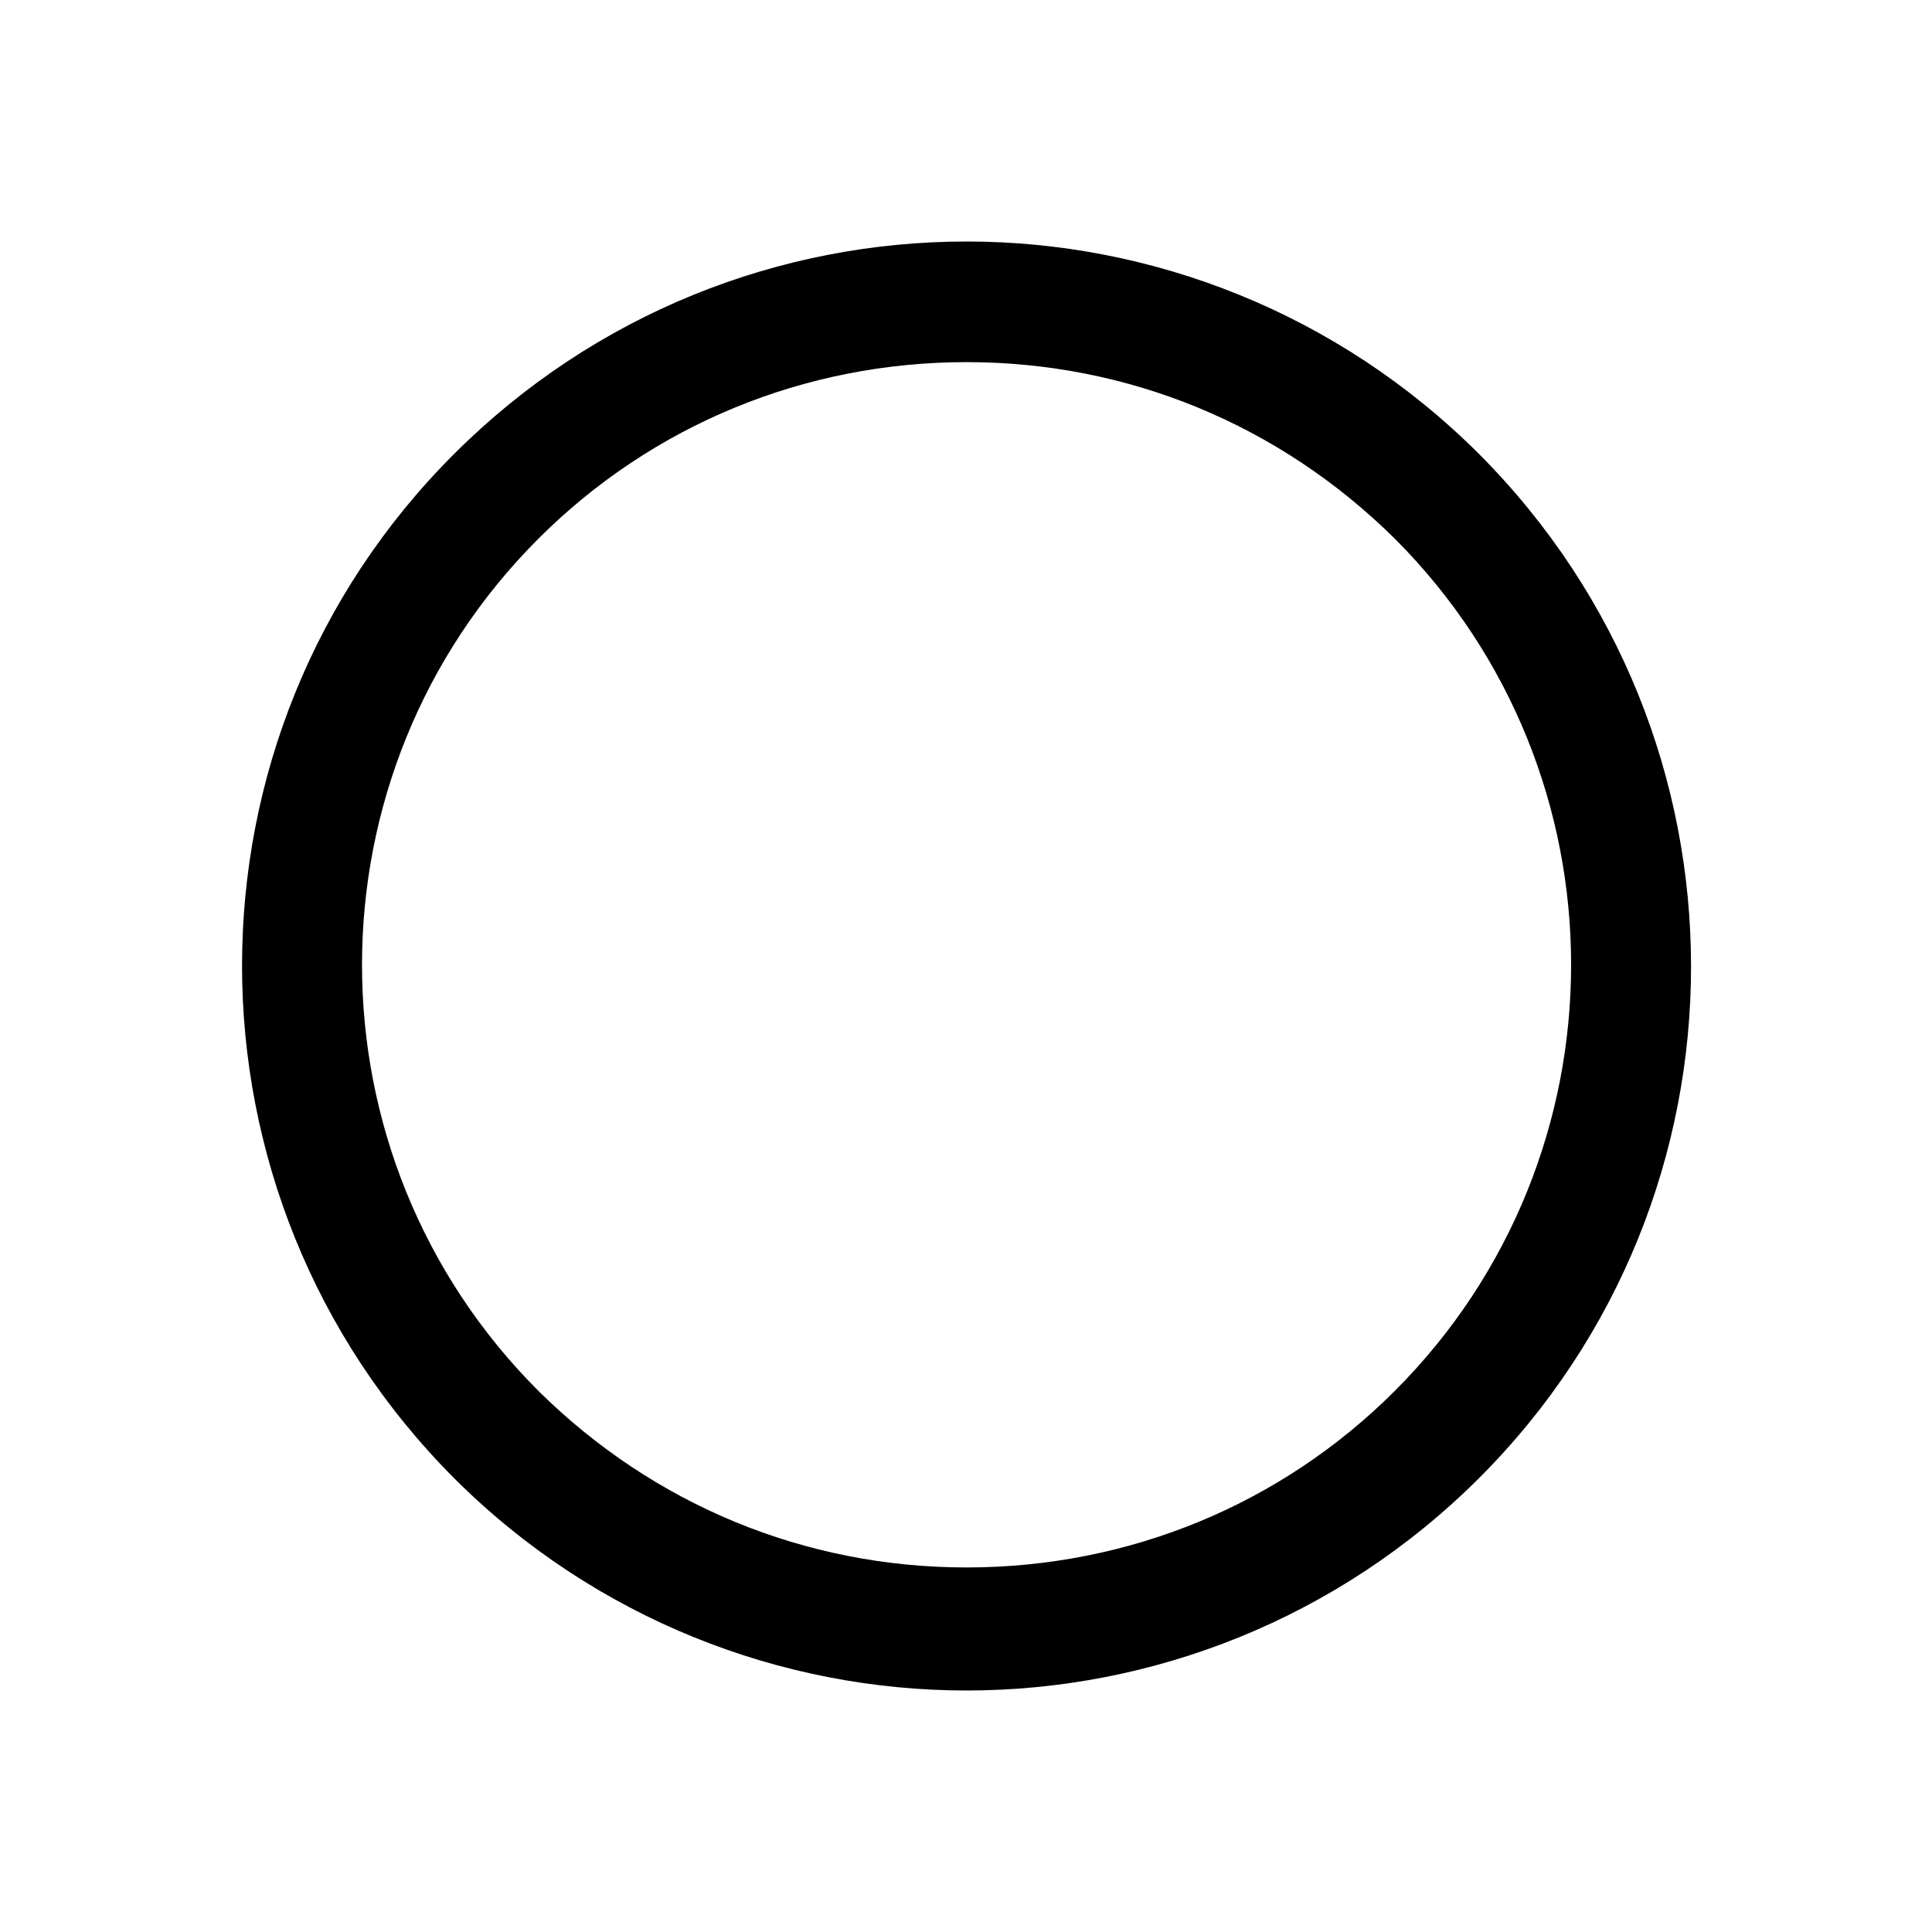
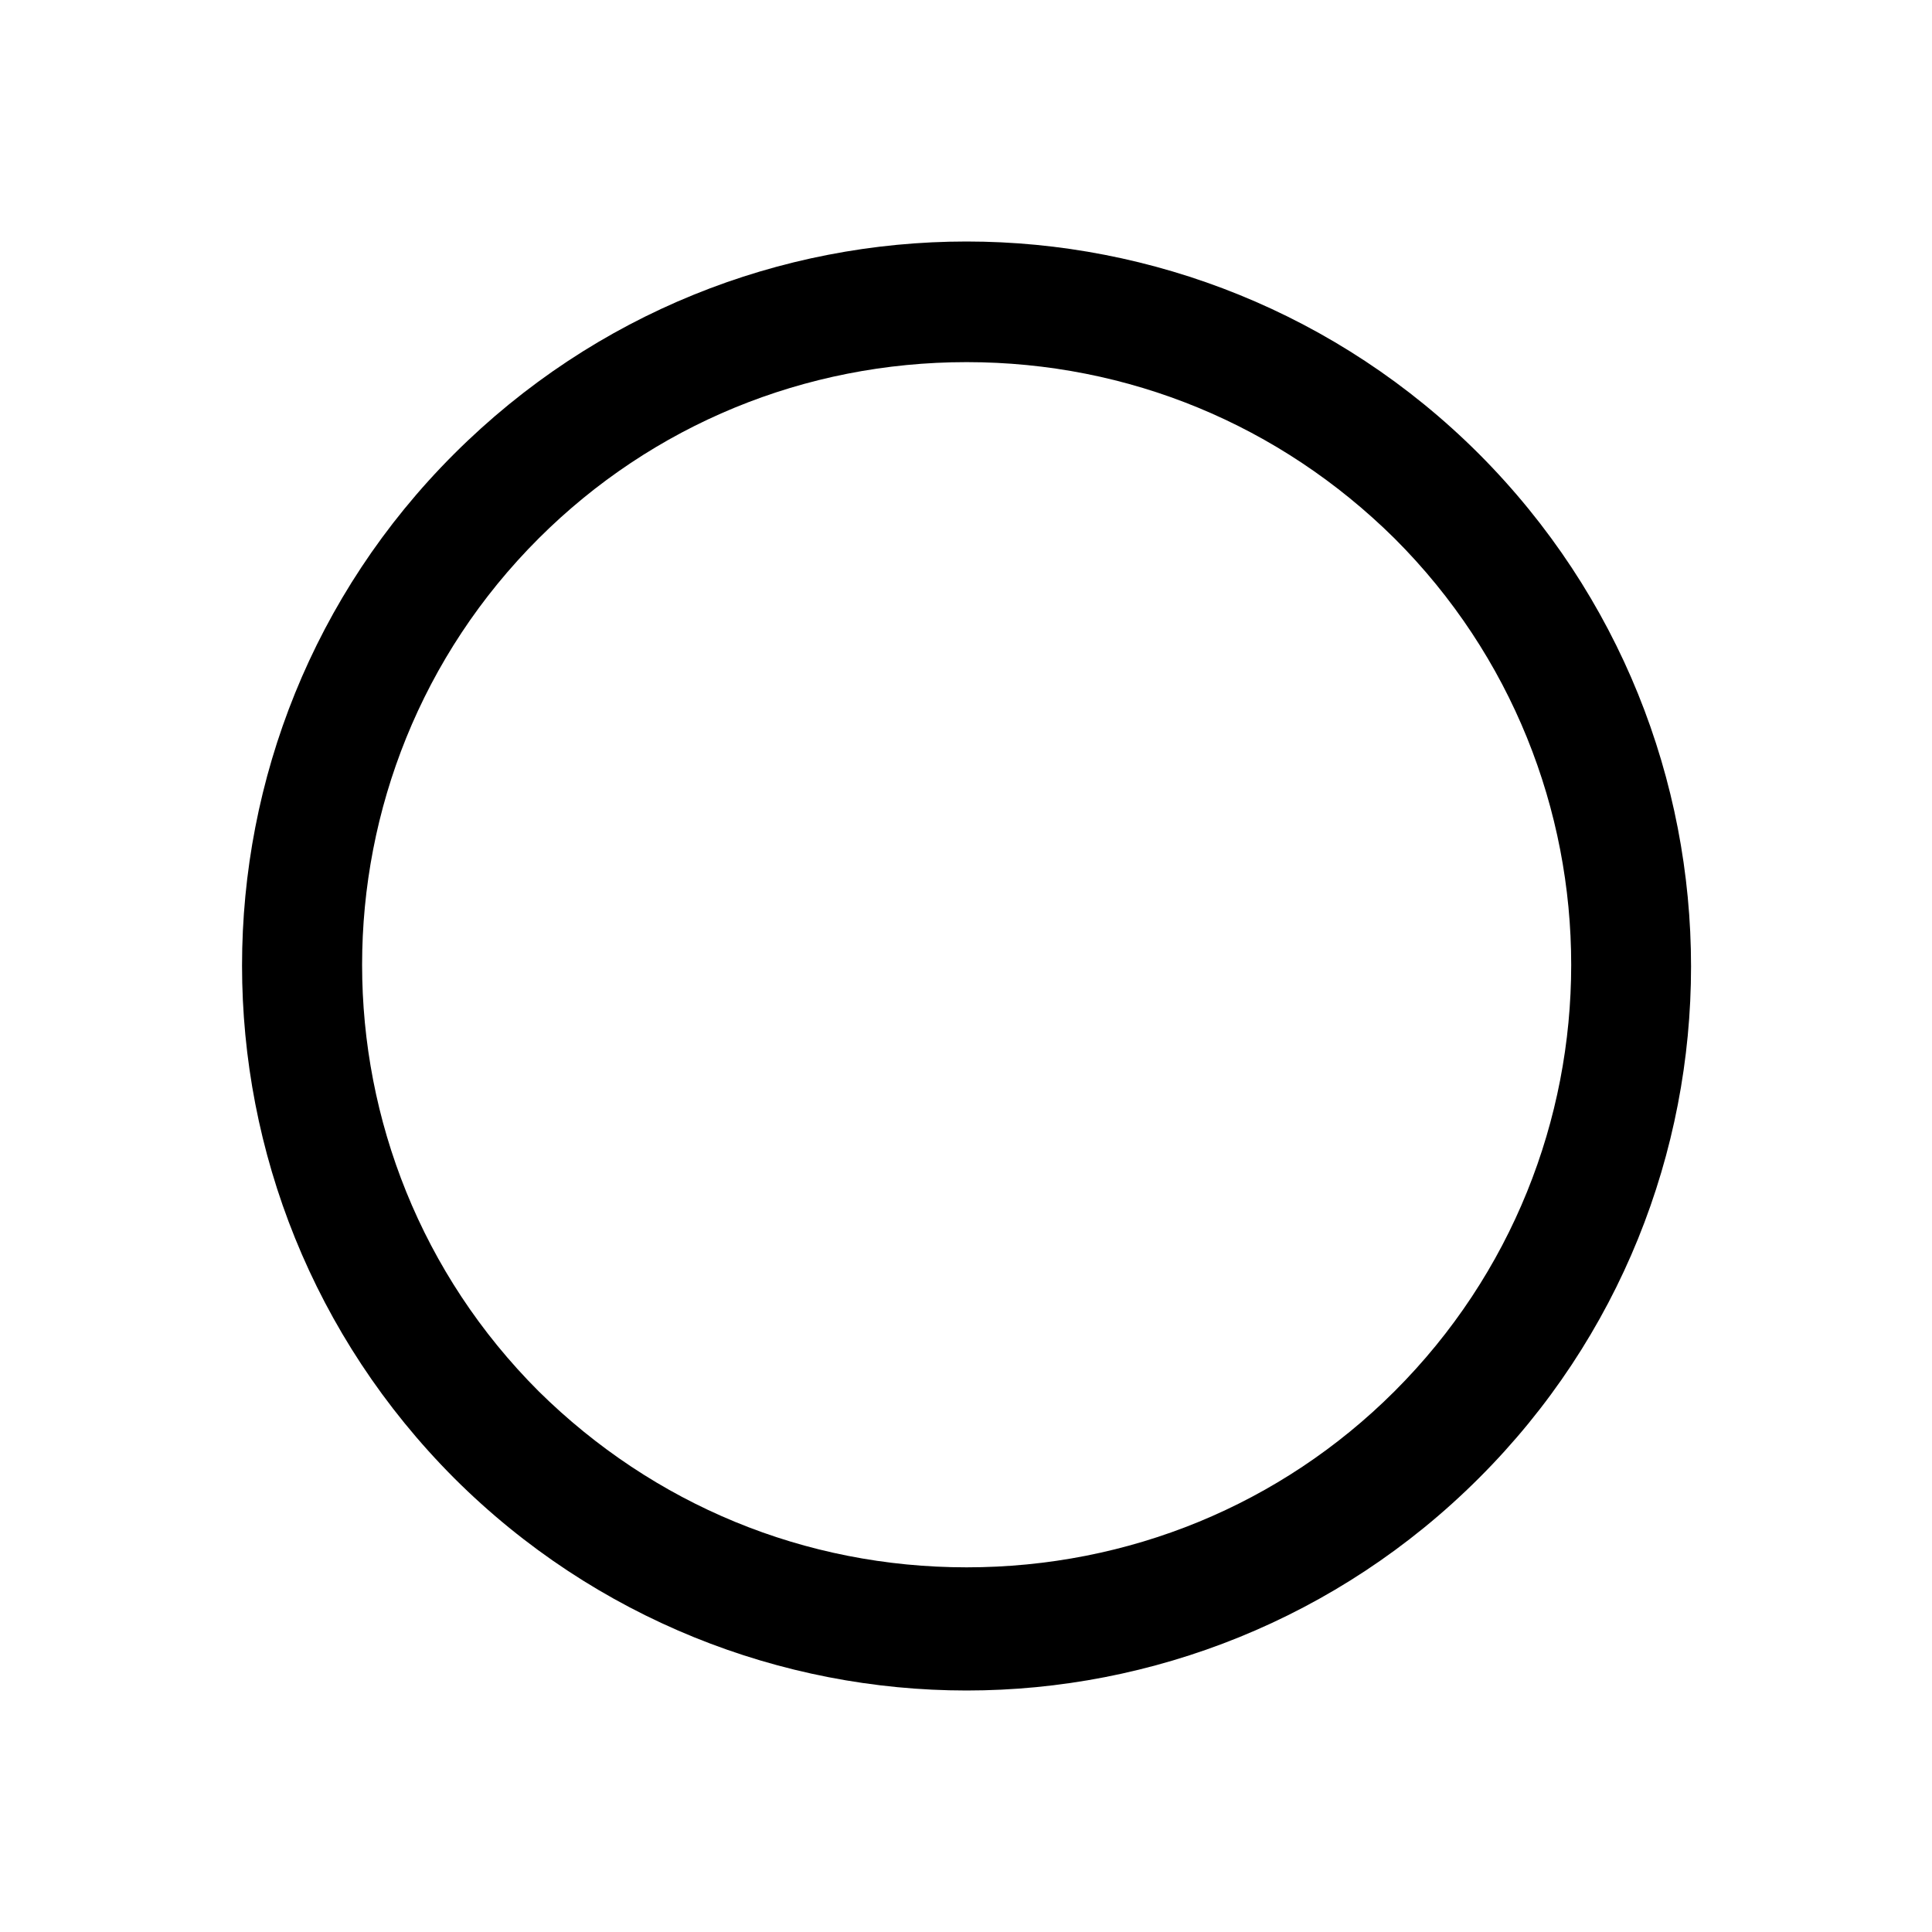
<svg xmlns="http://www.w3.org/2000/svg" width="16" height="16" viewBox="0 0 16 16" fill="none">
-   <path d="M8.005 2.999C9.346 2.999 10.597 3.519 11.548 4.458C13.499 6.406 13.499 9.574 11.548 11.522C10.607 12.461 9.346 12.981 8.005 12.981C6.664 12.981 5.413 12.461 4.462 11.522C2.51 9.574 2.51 6.406 4.462 4.458C5.403 3.519 6.664 2.999 8.005 2.999ZM8.005 2C6.464 2 4.932 2.59 3.761 3.759C1.419 6.097 1.419 9.893 3.761 12.242C4.932 13.411 6.474 14 8.005 14C9.536 14 11.077 13.411 12.248 12.242C14.59 9.903 14.59 6.107 12.248 3.759C11.077 2.59 9.536 2 8.005 2Z" fill="currentColor" />
+   <path fill-rule="evenodd" clip-rule="evenodd" d="M8.005 2C9.536 2 11.078 2.59 12.248 3.759C14.59 6.107 14.59 9.903 12.248 12.241C11.078 13.41 9.536 14 8.005 14C6.474 14 4.932 13.41 3.761 12.241C1.419 9.893 1.419 6.097 3.761 3.759C4.932 2.59 6.464 2 8.005 2ZM8.005 2.999C6.664 2.999 5.403 3.519 4.462 4.458C2.511 6.406 2.511 9.574 4.462 11.523C5.413 12.461 6.664 12.98 8.005 12.98C9.346 12.98 10.607 12.462 11.548 11.523C13.5 9.574 13.5 6.406 11.548 4.458C10.598 3.519 9.346 2.999 8.005 2.999Z" fill="black" />
</svg>
